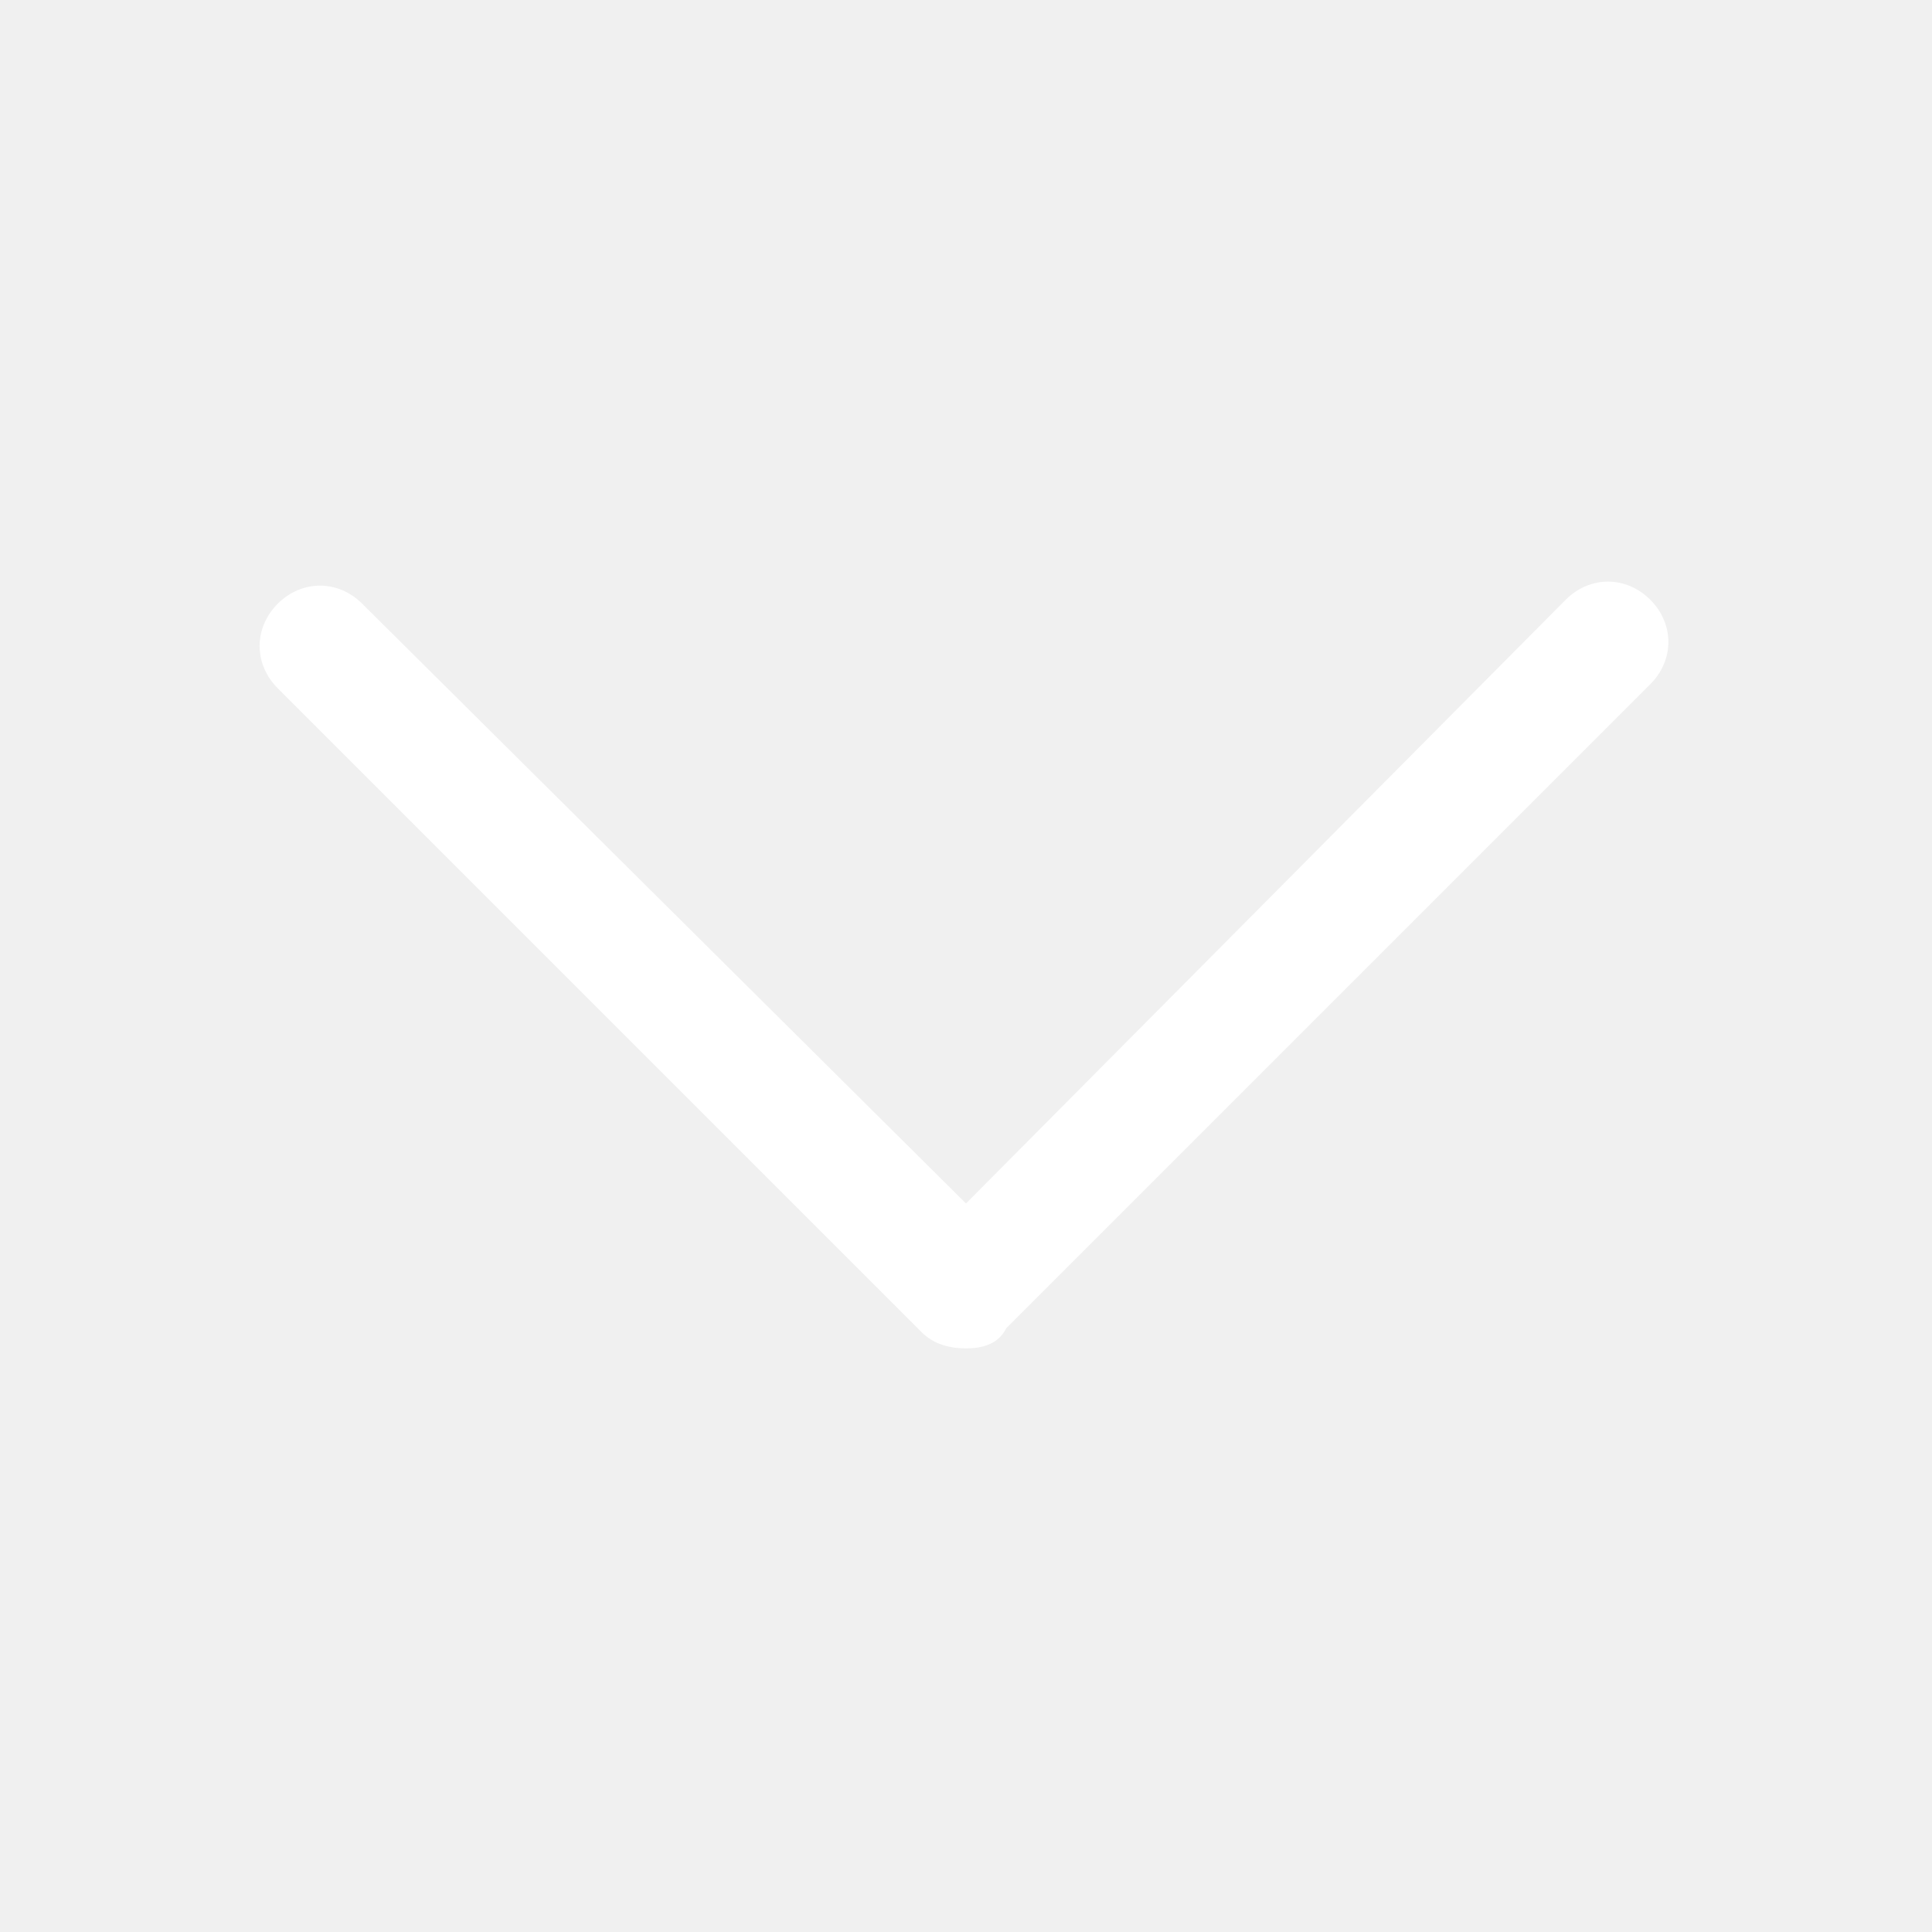
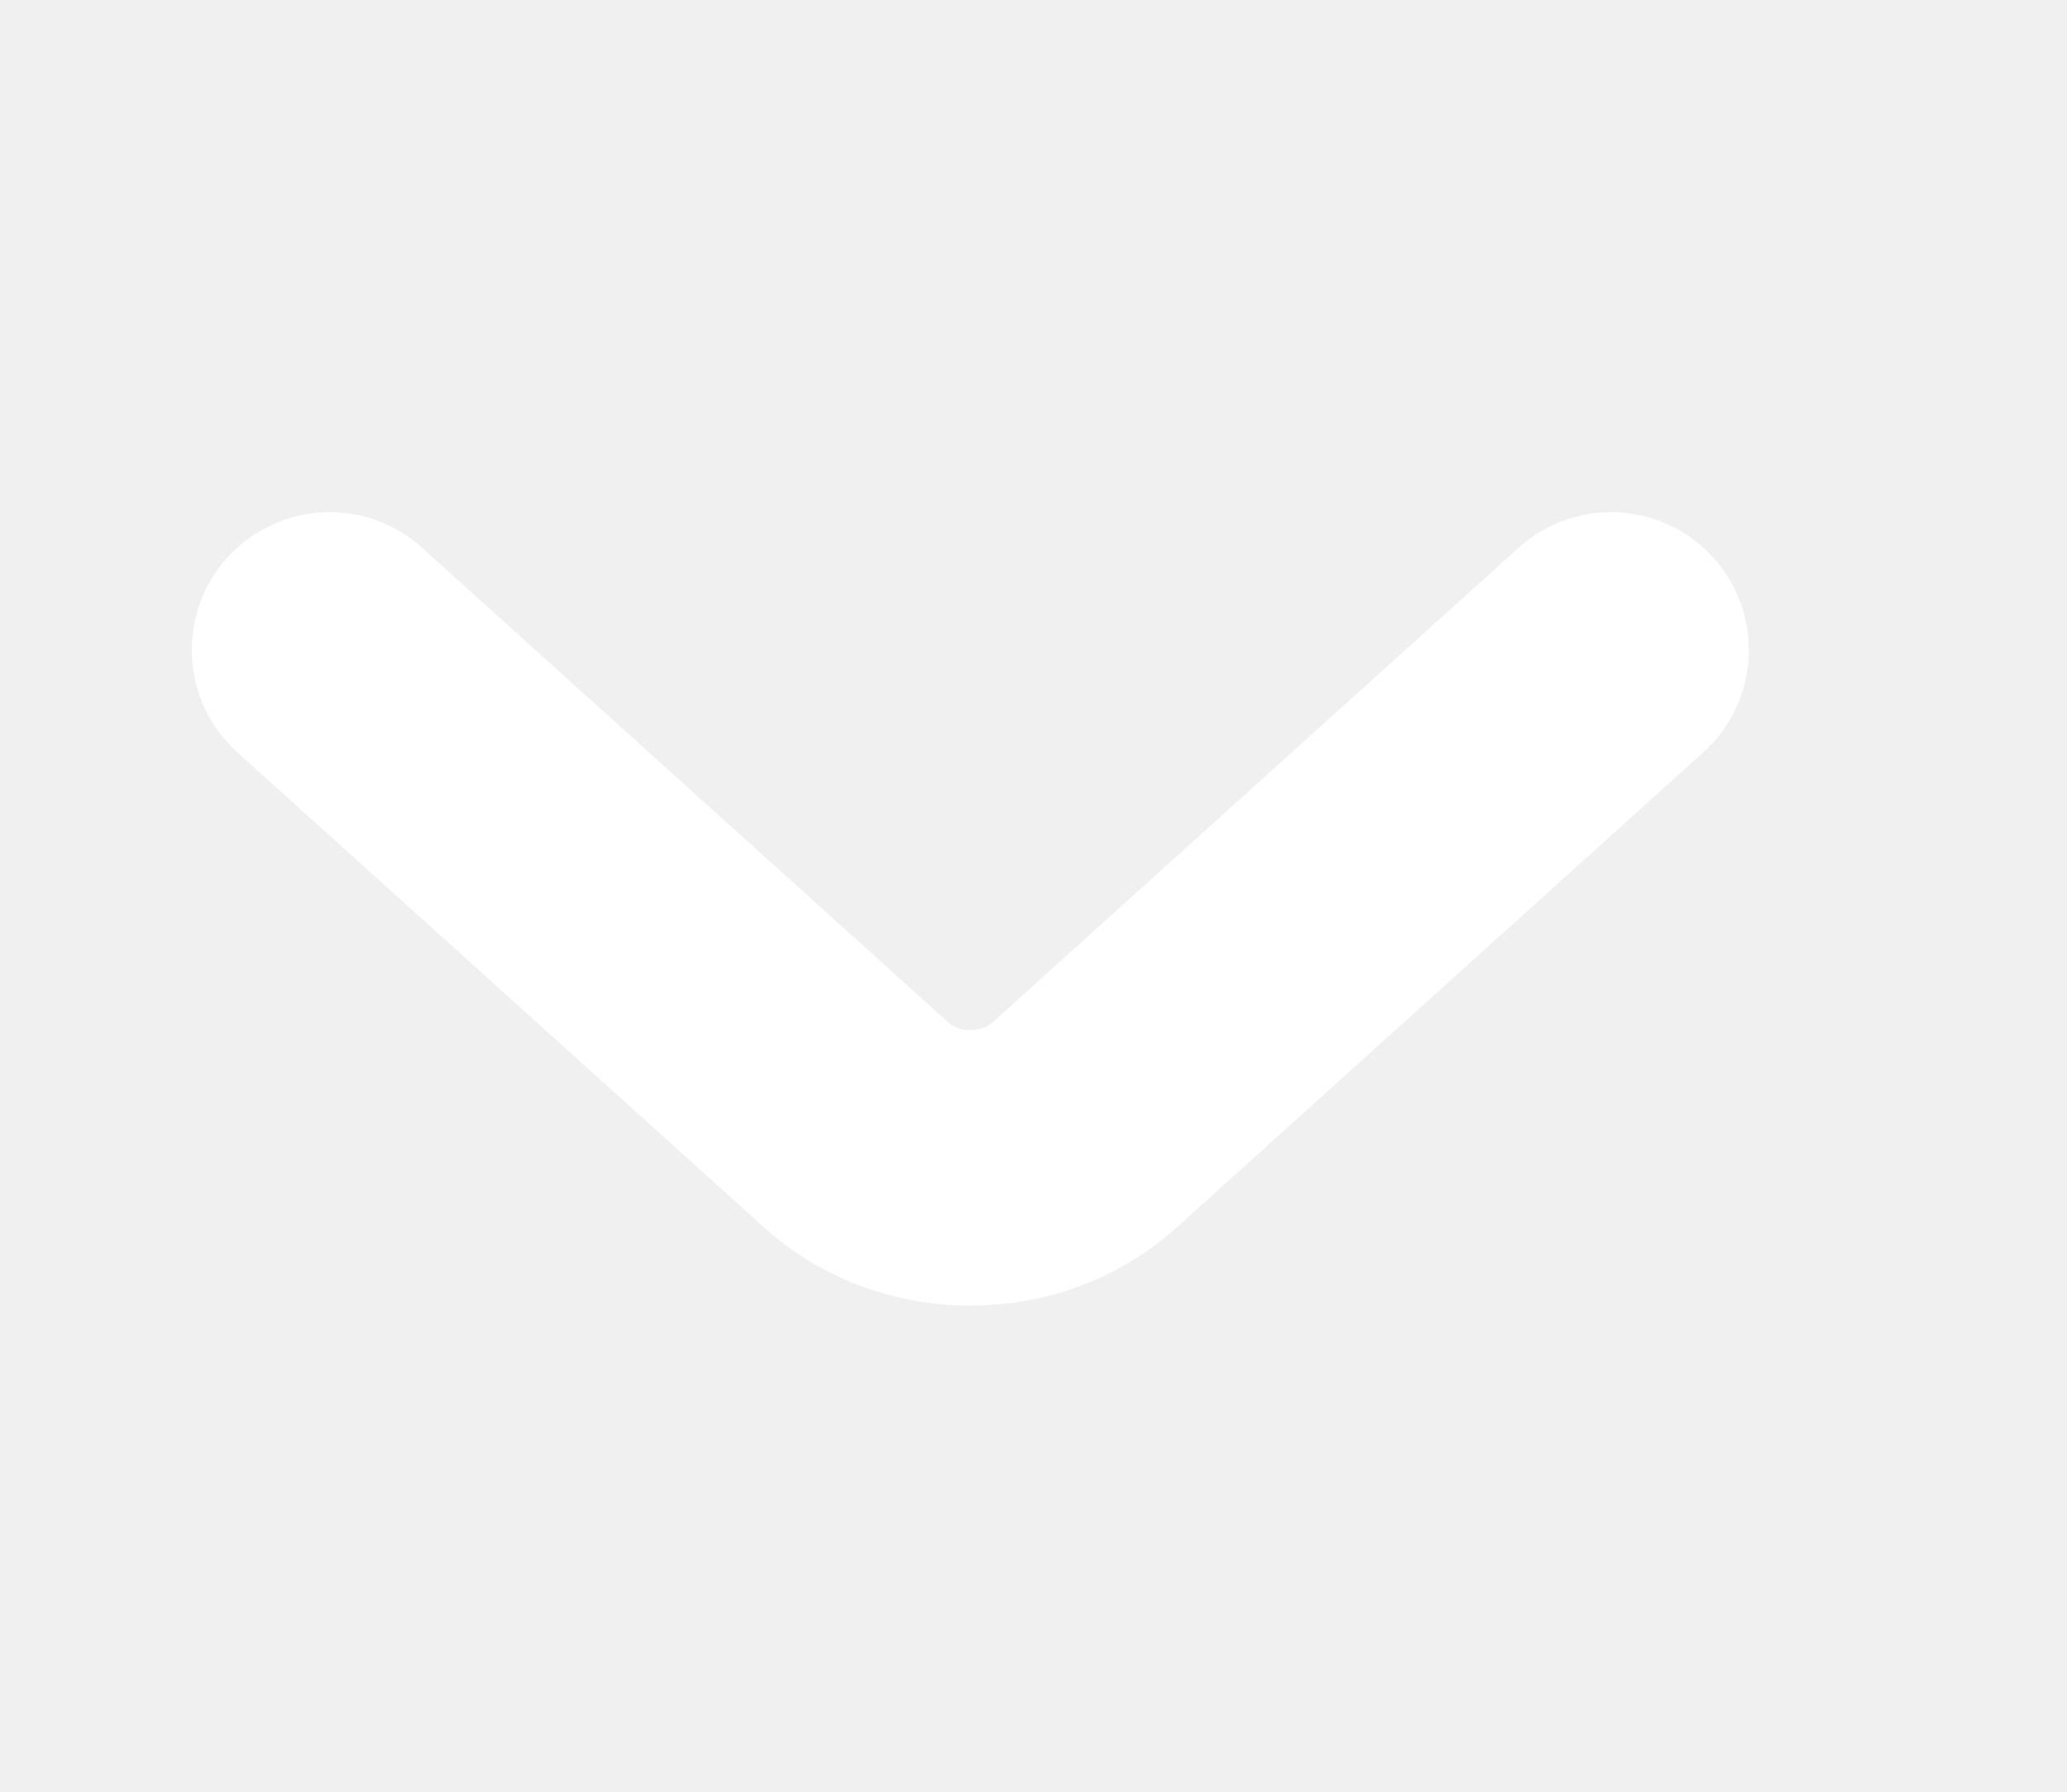
- <svg xmlns="http://www.w3.org/2000/svg" t="1669034469119" class="icon" viewBox="0 0 1024 1024" version="1.1" p-id="2293" width="200" height="200">
-   <path d="M512 714.667c-8.533 0-17.067-2.133-23.467-8.533l-341.333-341.333c-12.8-12.8-12.8-32 0-44.8 12.8-12.8 32-12.8 44.8 0l320 317.867 317.867-320c12.8-12.8 32-12.8 44.8 0 12.8 12.8 12.8 32 0 44.8L533.333 704c-4.267 8.533-12.8 10.667-21.333 10.667z" p-id="2294" fill="#ffffff" />
+ <svg xmlns="http://www.w3.org/2000/svg" width="15" height="13" viewBox="0 0 15 13" fill="none">
+   <path d="M2.392 4.716L6.22 8.168C6.672 8.575 7.412 8.575 7.864 8.168L11.691 4.716" stroke="white" stroke-width="2" stroke-miterlimit="10" stroke-linecap="round" stroke-linejoin="round" />
</svg>
